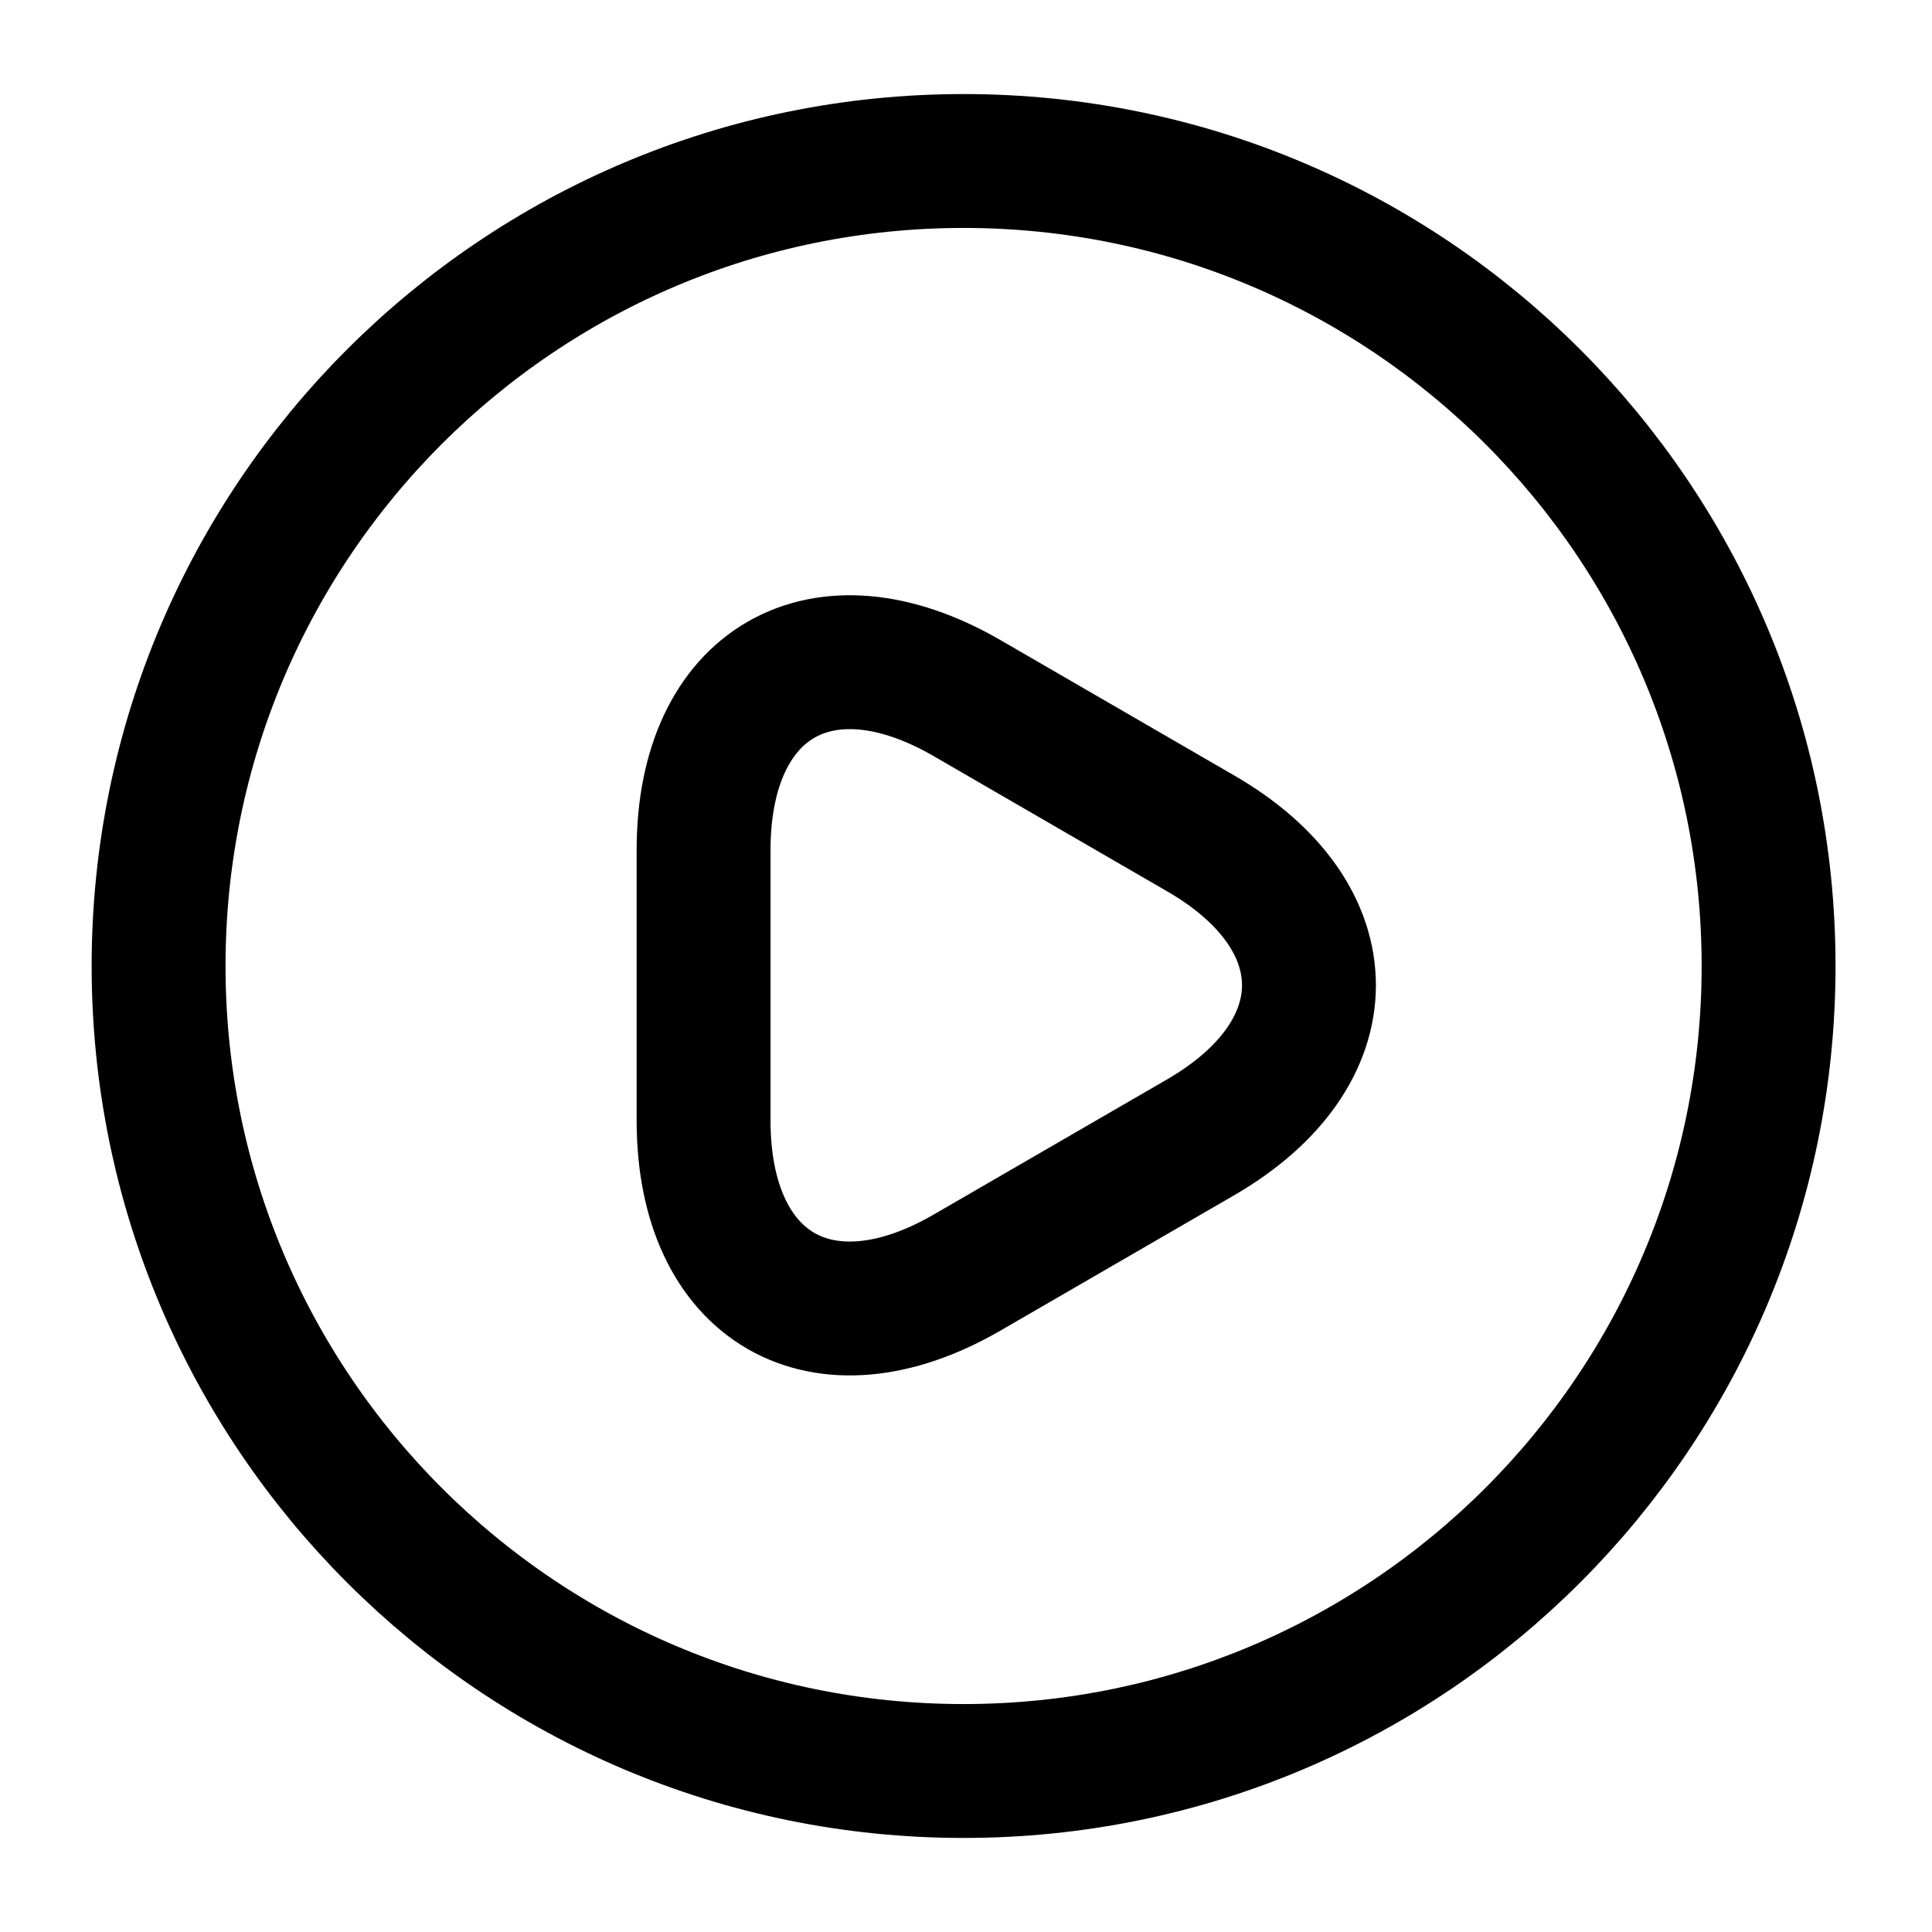
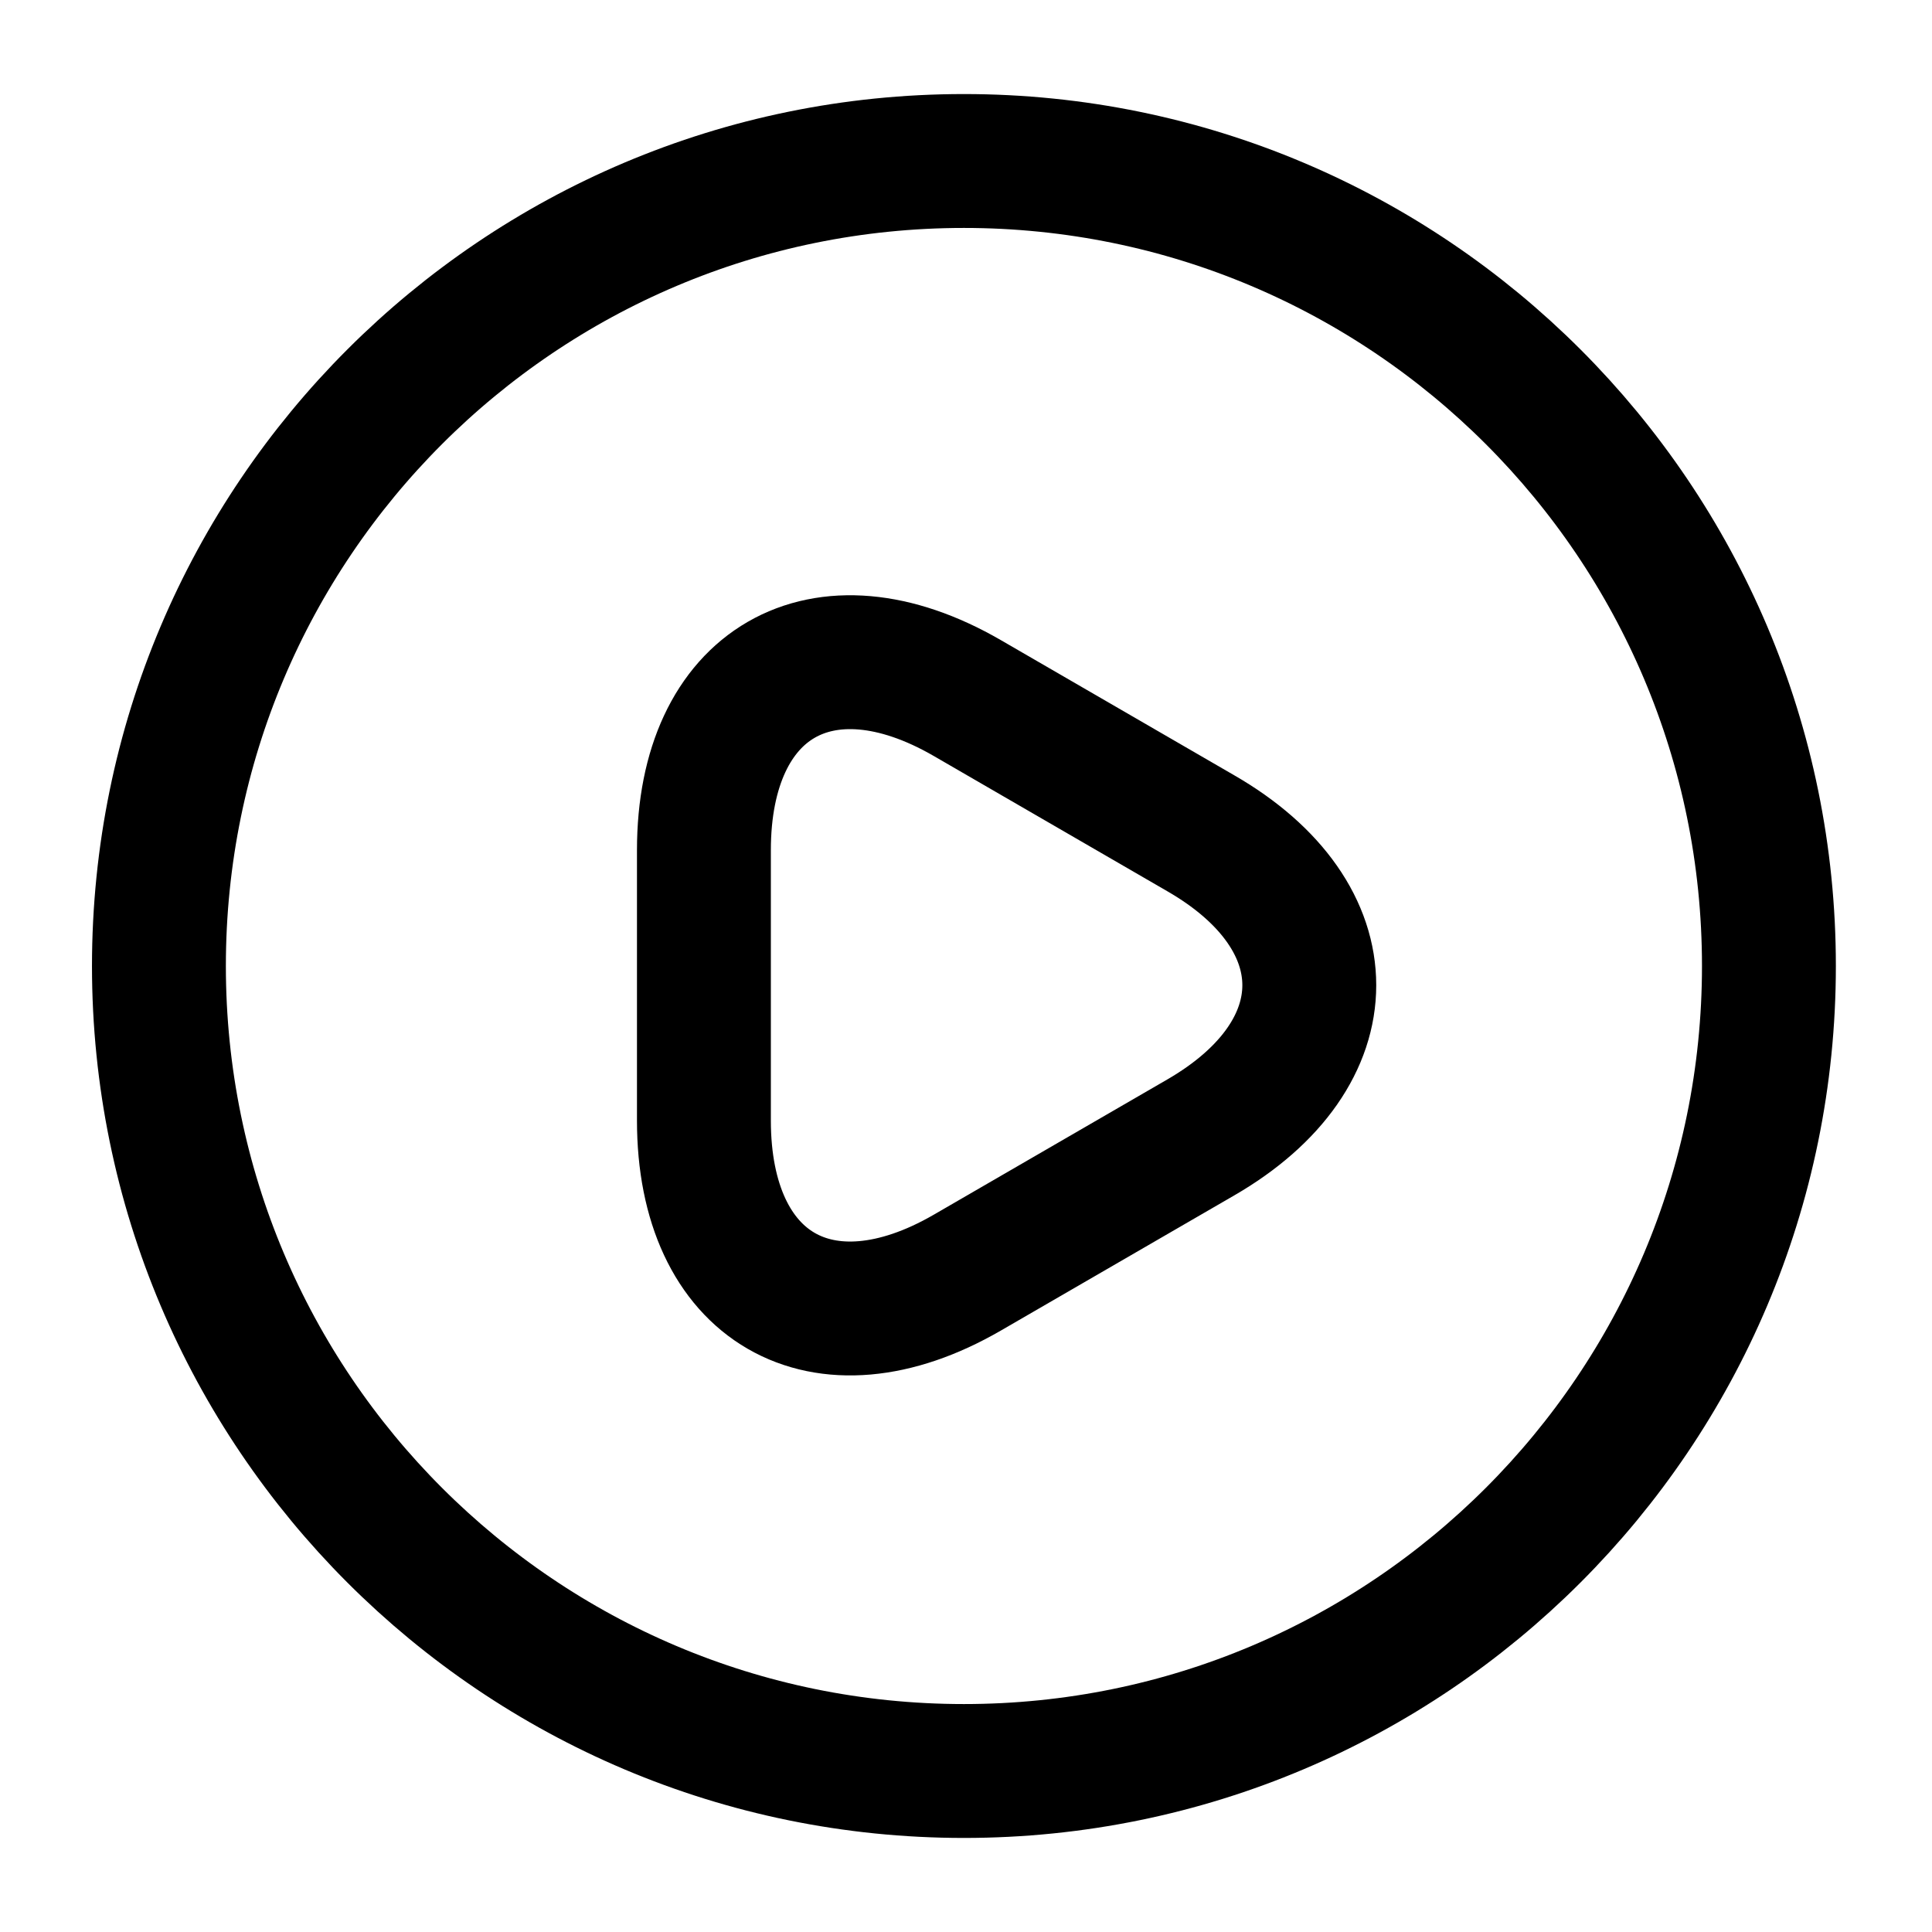
- <svg xmlns="http://www.w3.org/2000/svg" id="play-circle" width="28.86" height="28.86" viewBox="0 0 28.86 28.86">
+ <svg xmlns="http://www.w3.org/2000/svg" id="play-circle" width="28.86" height="28.86" viewBox="0 0 28.85 28.86">
  <path id="Vector" d="M24.05,12.025A12.025,12.025,0,1,1,12.025,0,12.025,12.025,0,0,1,24.05,12.025Z" transform="translate(2.369 2.405)" fill="none" stroke="currentColor" stroke-linecap="round" stroke-linejoin="round" stroke-width="2" />
  <path id="Vector-2" d="M0,4.815V2.807C0,.305,1.768-.717,3.932.534l1.744,1.01L7.42,2.554C9.584,3.8,9.584,5.849,7.42,7.1L5.676,8.11,3.932,9.12C1.768,10.371,0,9.348,0,6.847Z" transform="translate(10.51 9.892)" fill="none" stroke="currentColor" stroke-linecap="round" stroke-linejoin="round" stroke-width="2" />
  <path id="Vector-3" d="M0,0H28.86V28.86H0Z" fill="none" opacity="0" />
</svg>
